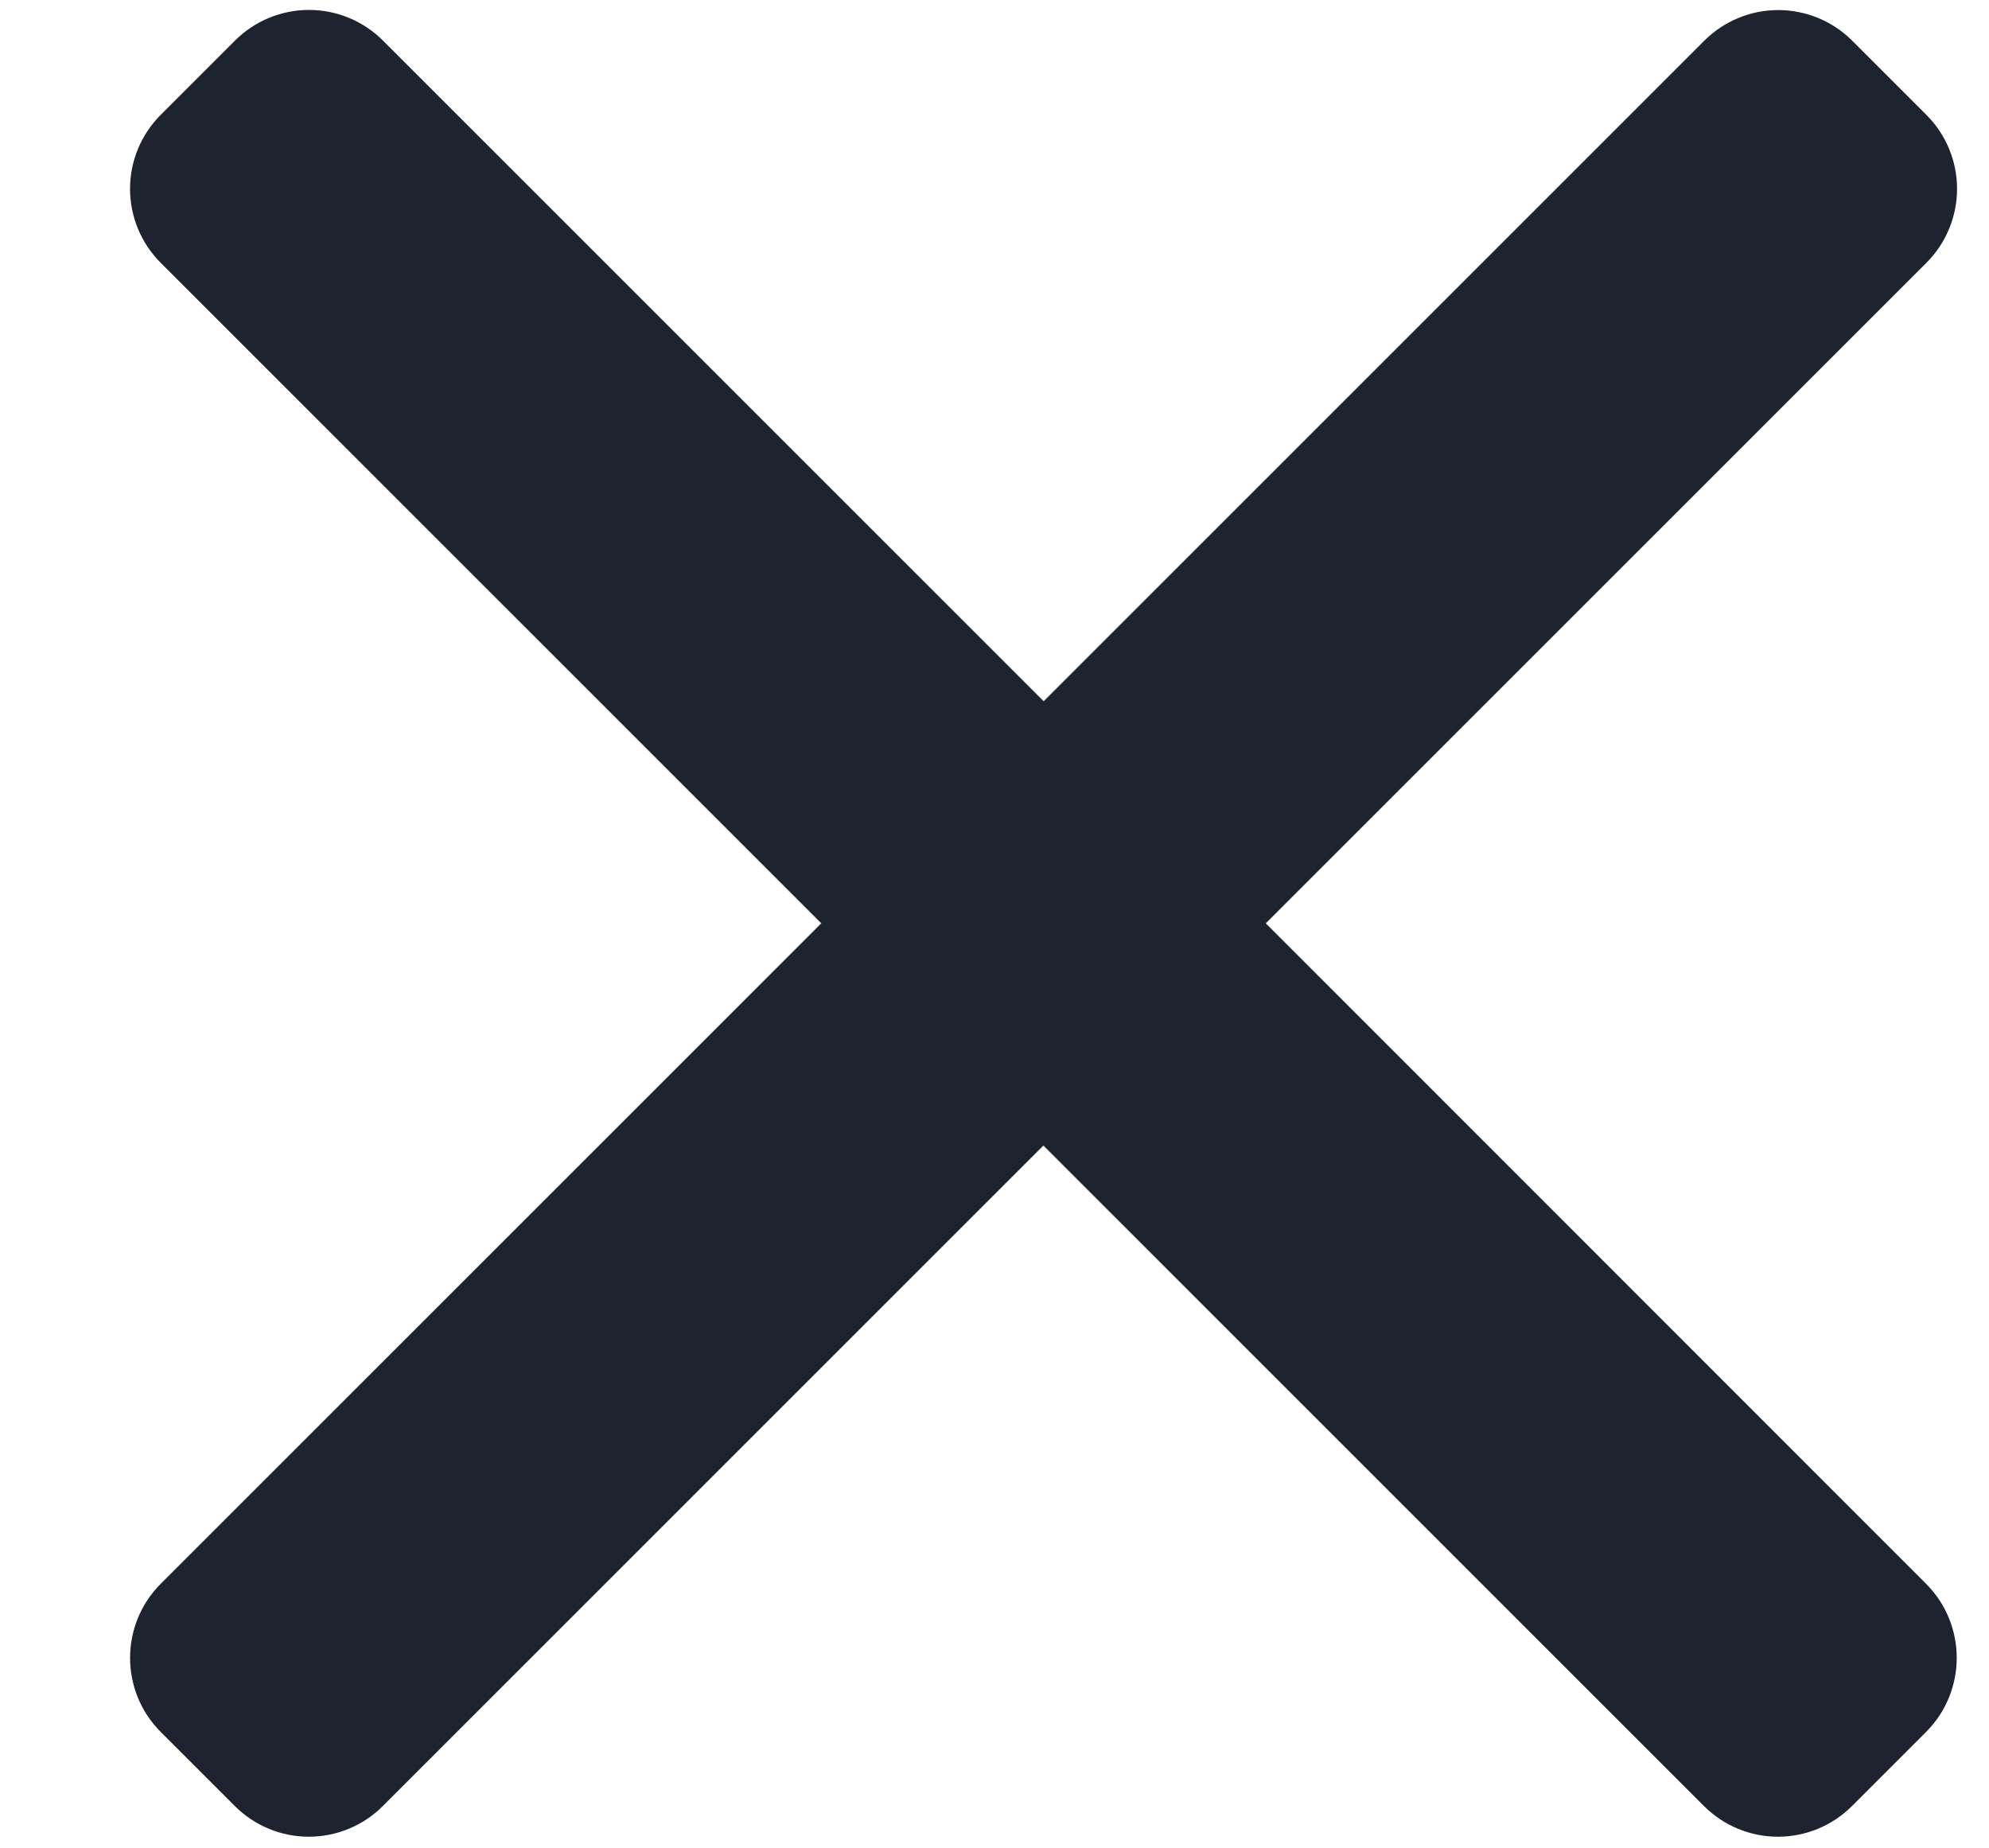
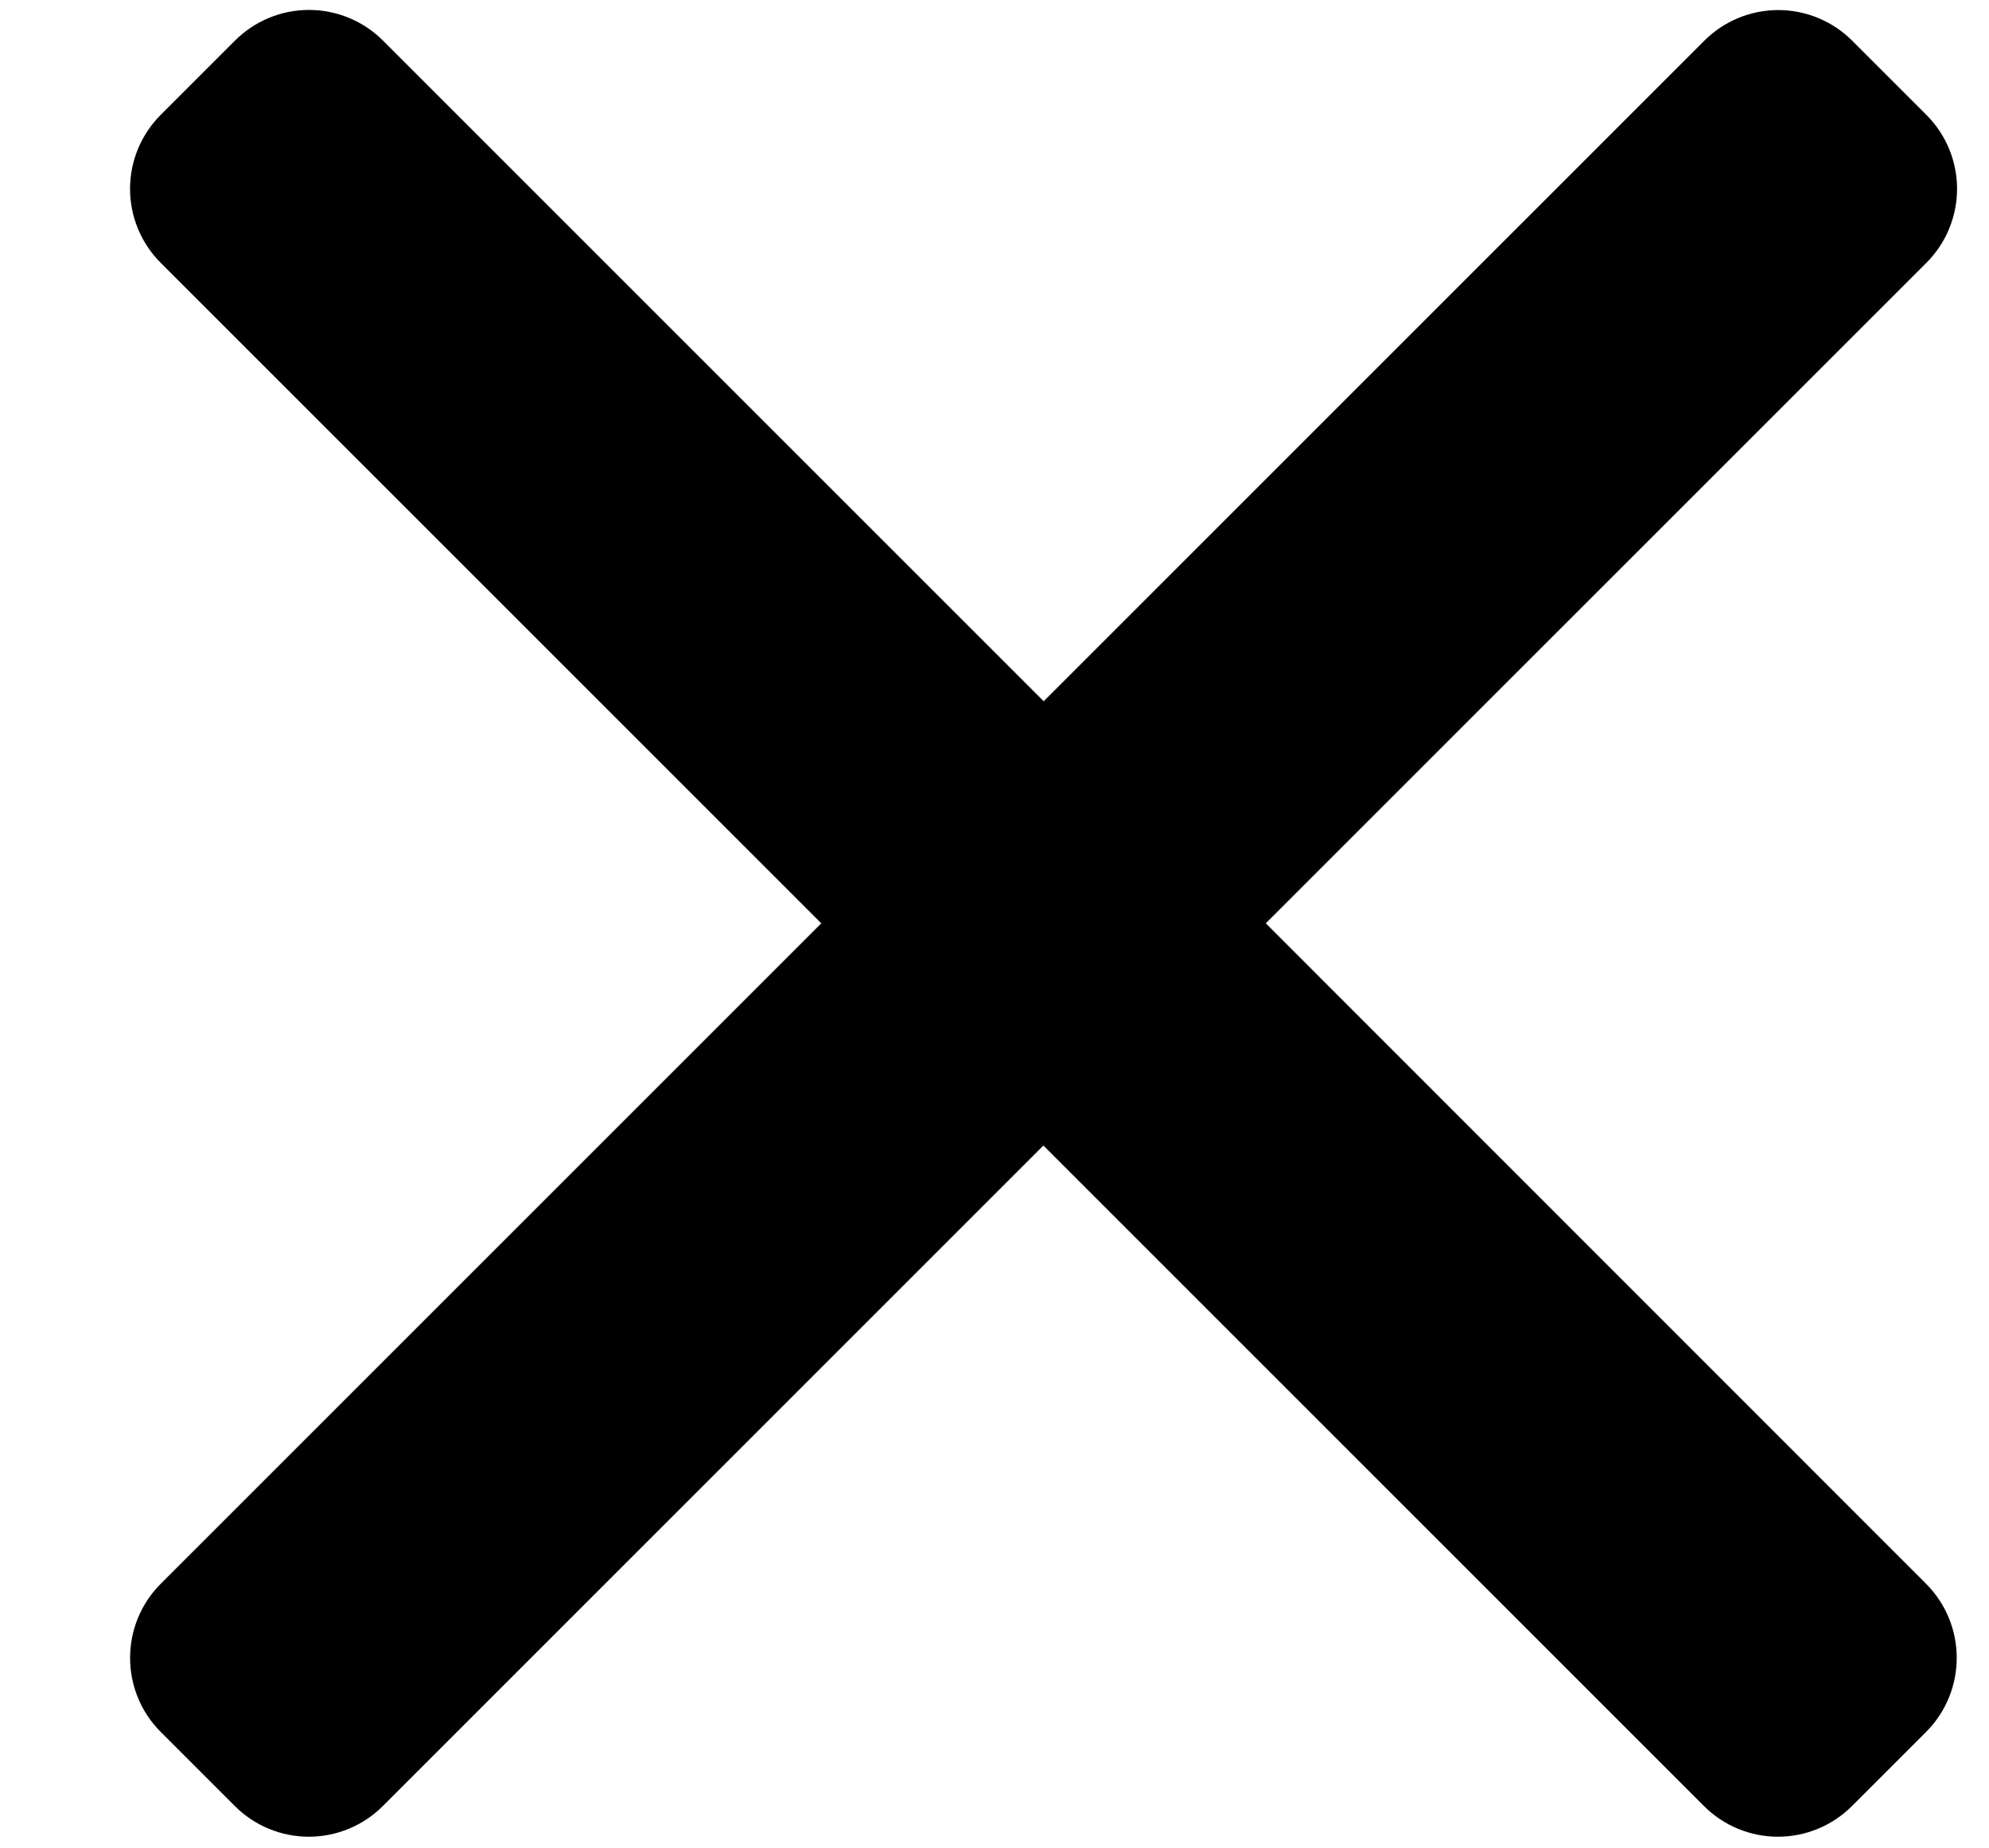
<svg xmlns="http://www.w3.org/2000/svg" width="34.438" height="32" class="icon" viewBox="0 0 1102 1024">
-   <path fill="#1E2330" d="m701.598 511.842 366.119-366.119a57.974 57.974 0 0 0 0-82.077l-41.039-41.04a57.974 57.974 0 0 0-82.077 0l-366.12 366.12L212.283 22.528a57.974 57.974 0 0 0-82.077 0L89.088 63.646a57.974 57.974 0 0 0 0 82.077l366.12 366.12-366.12 366.119a58.13 58.13 0 0 0 0 82.156l41.039 41.039a57.974 57.974 0 0 0 82.077 0l366.12-366.12 366.12 366.12a57.974 57.974 0 0 0 82.077 0l41.038-41.039a58.13 58.13 0 0 0 0-82.156z" />
+   <path d="m701.598 511.842 366.119-366.119a57.974 57.974 0 0 0 0-82.077l-41.039-41.04a57.974 57.974 0 0 0-82.077 0l-366.12 366.12L212.283 22.528a57.974 57.974 0 0 0-82.077 0L89.088 63.646a57.974 57.974 0 0 0 0 82.077l366.12 366.12-366.12 366.119a58.13 58.13 0 0 0 0 82.156l41.039 41.039a57.974 57.974 0 0 0 82.077 0l366.12-366.12 366.12 366.12a57.974 57.974 0 0 0 82.077 0l41.038-41.039a58.13 58.13 0 0 0 0-82.156z" />
</svg>
